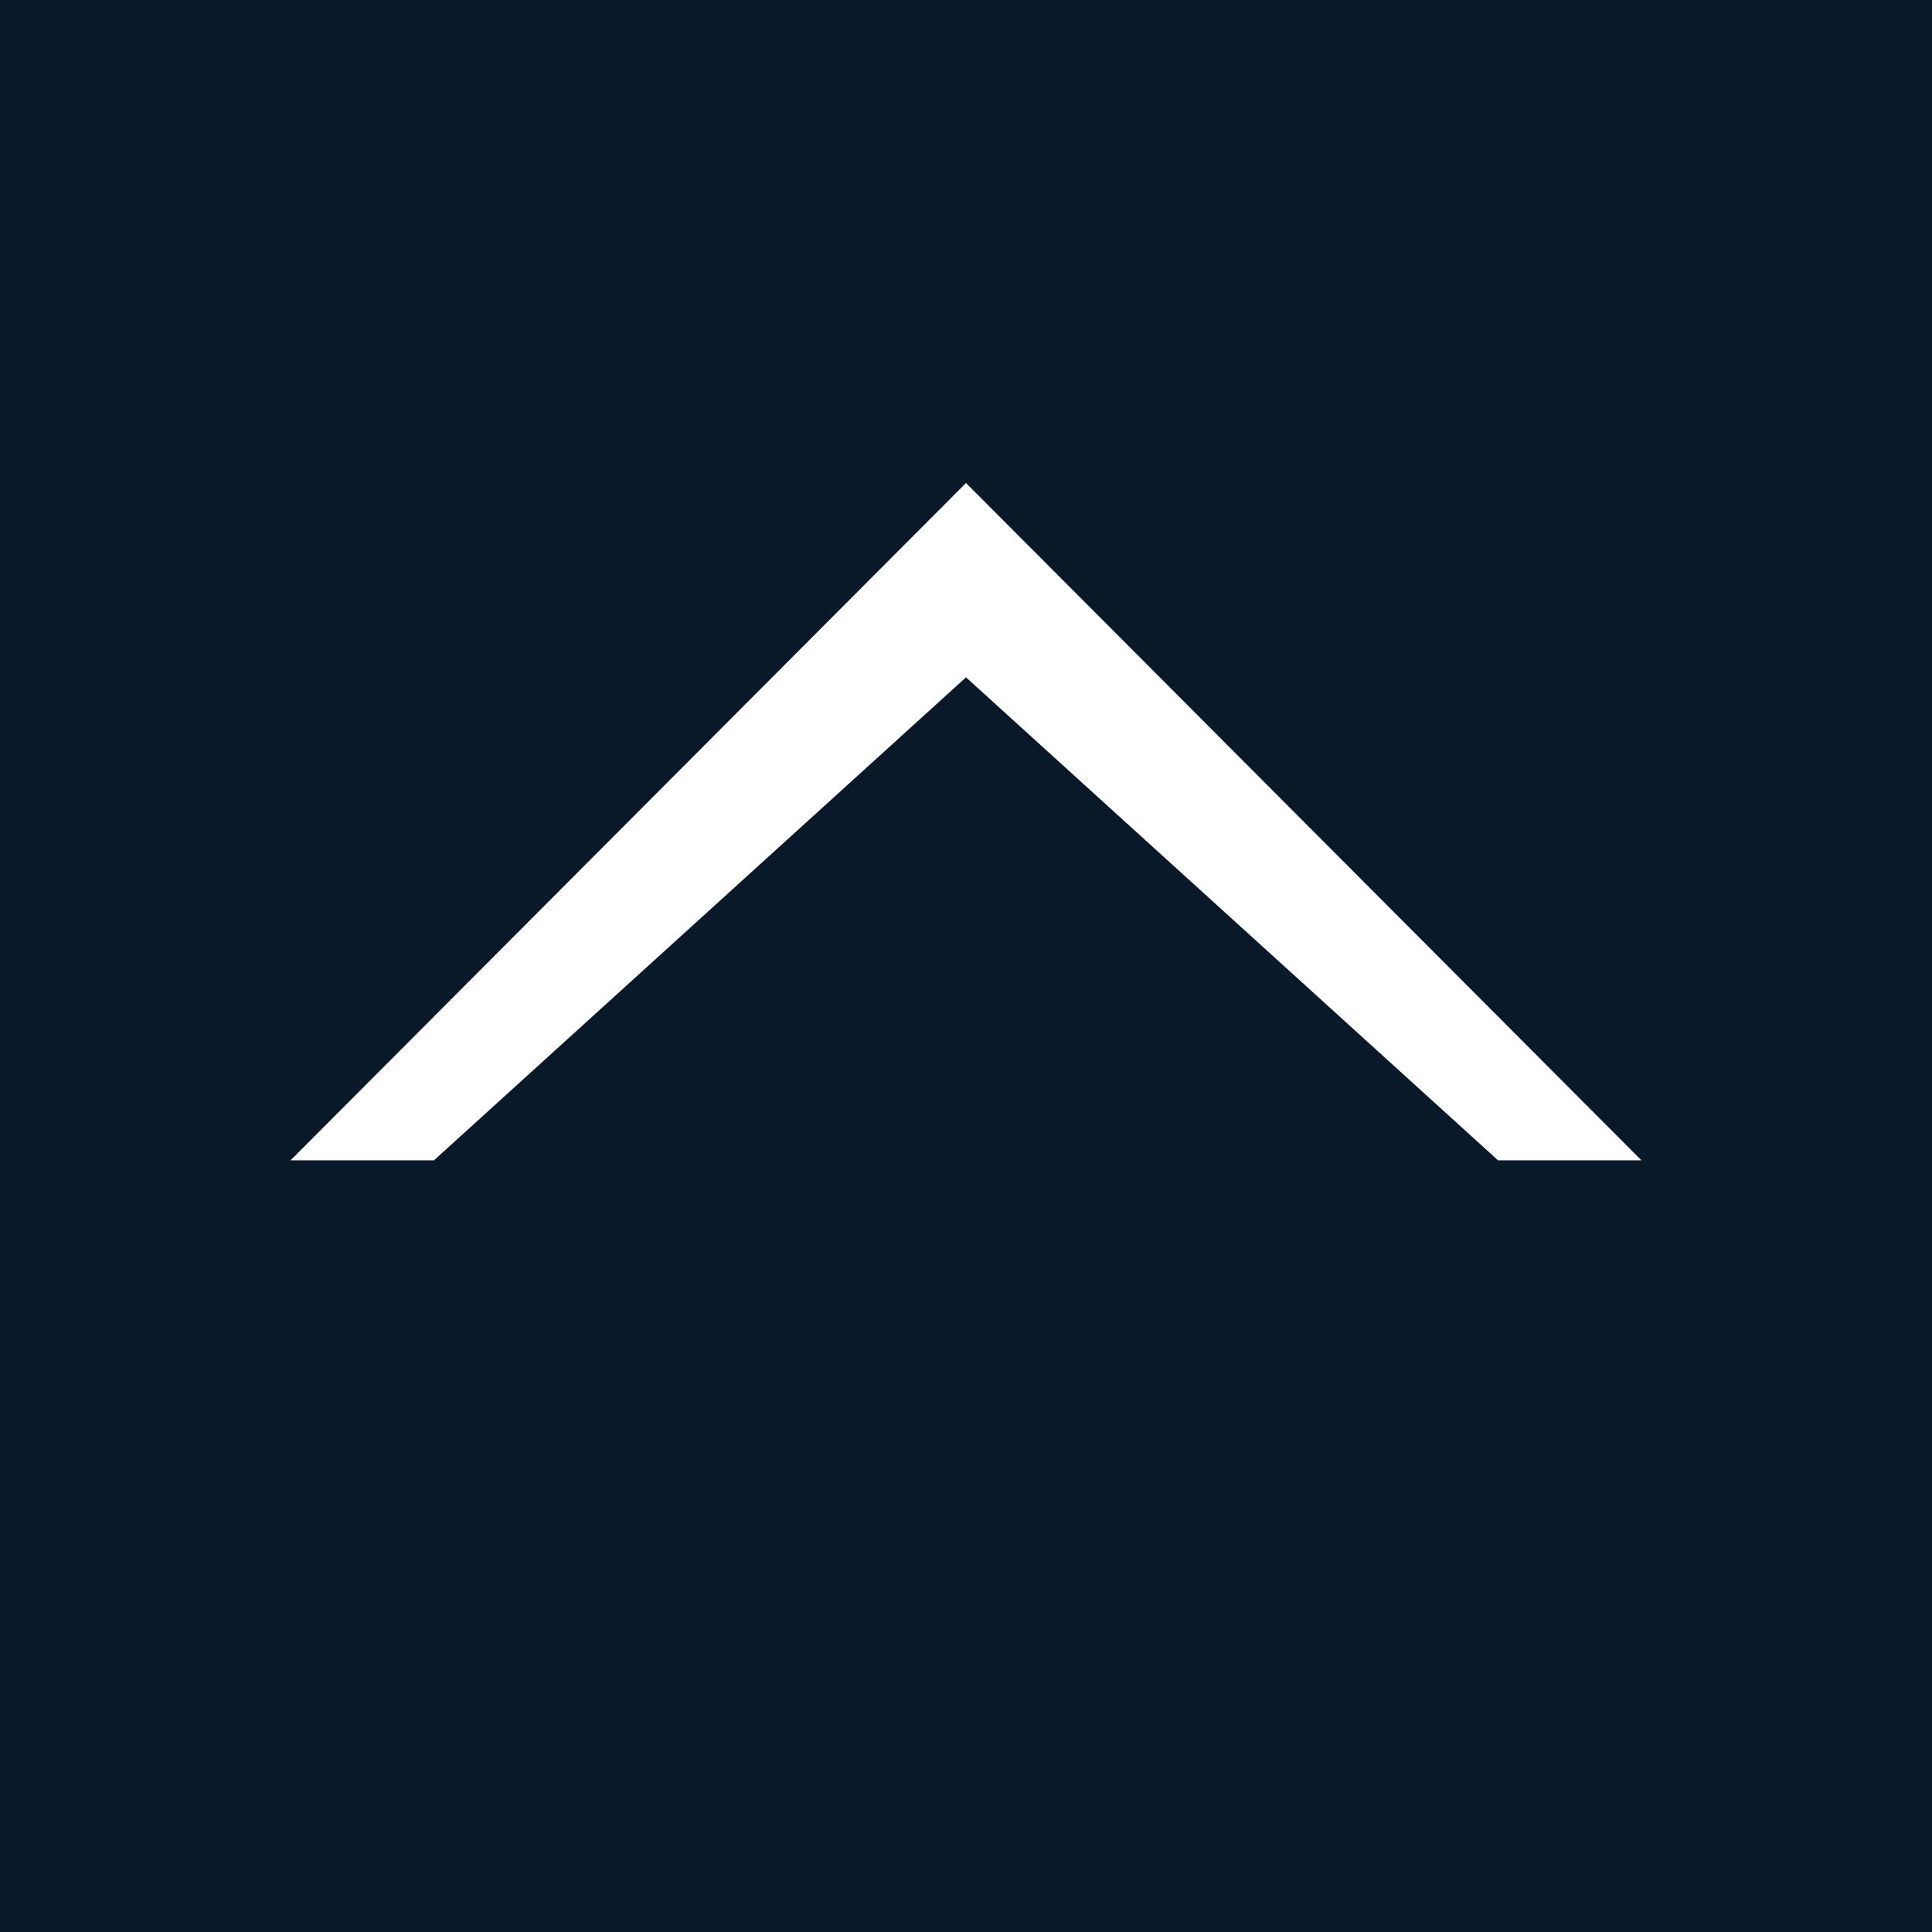
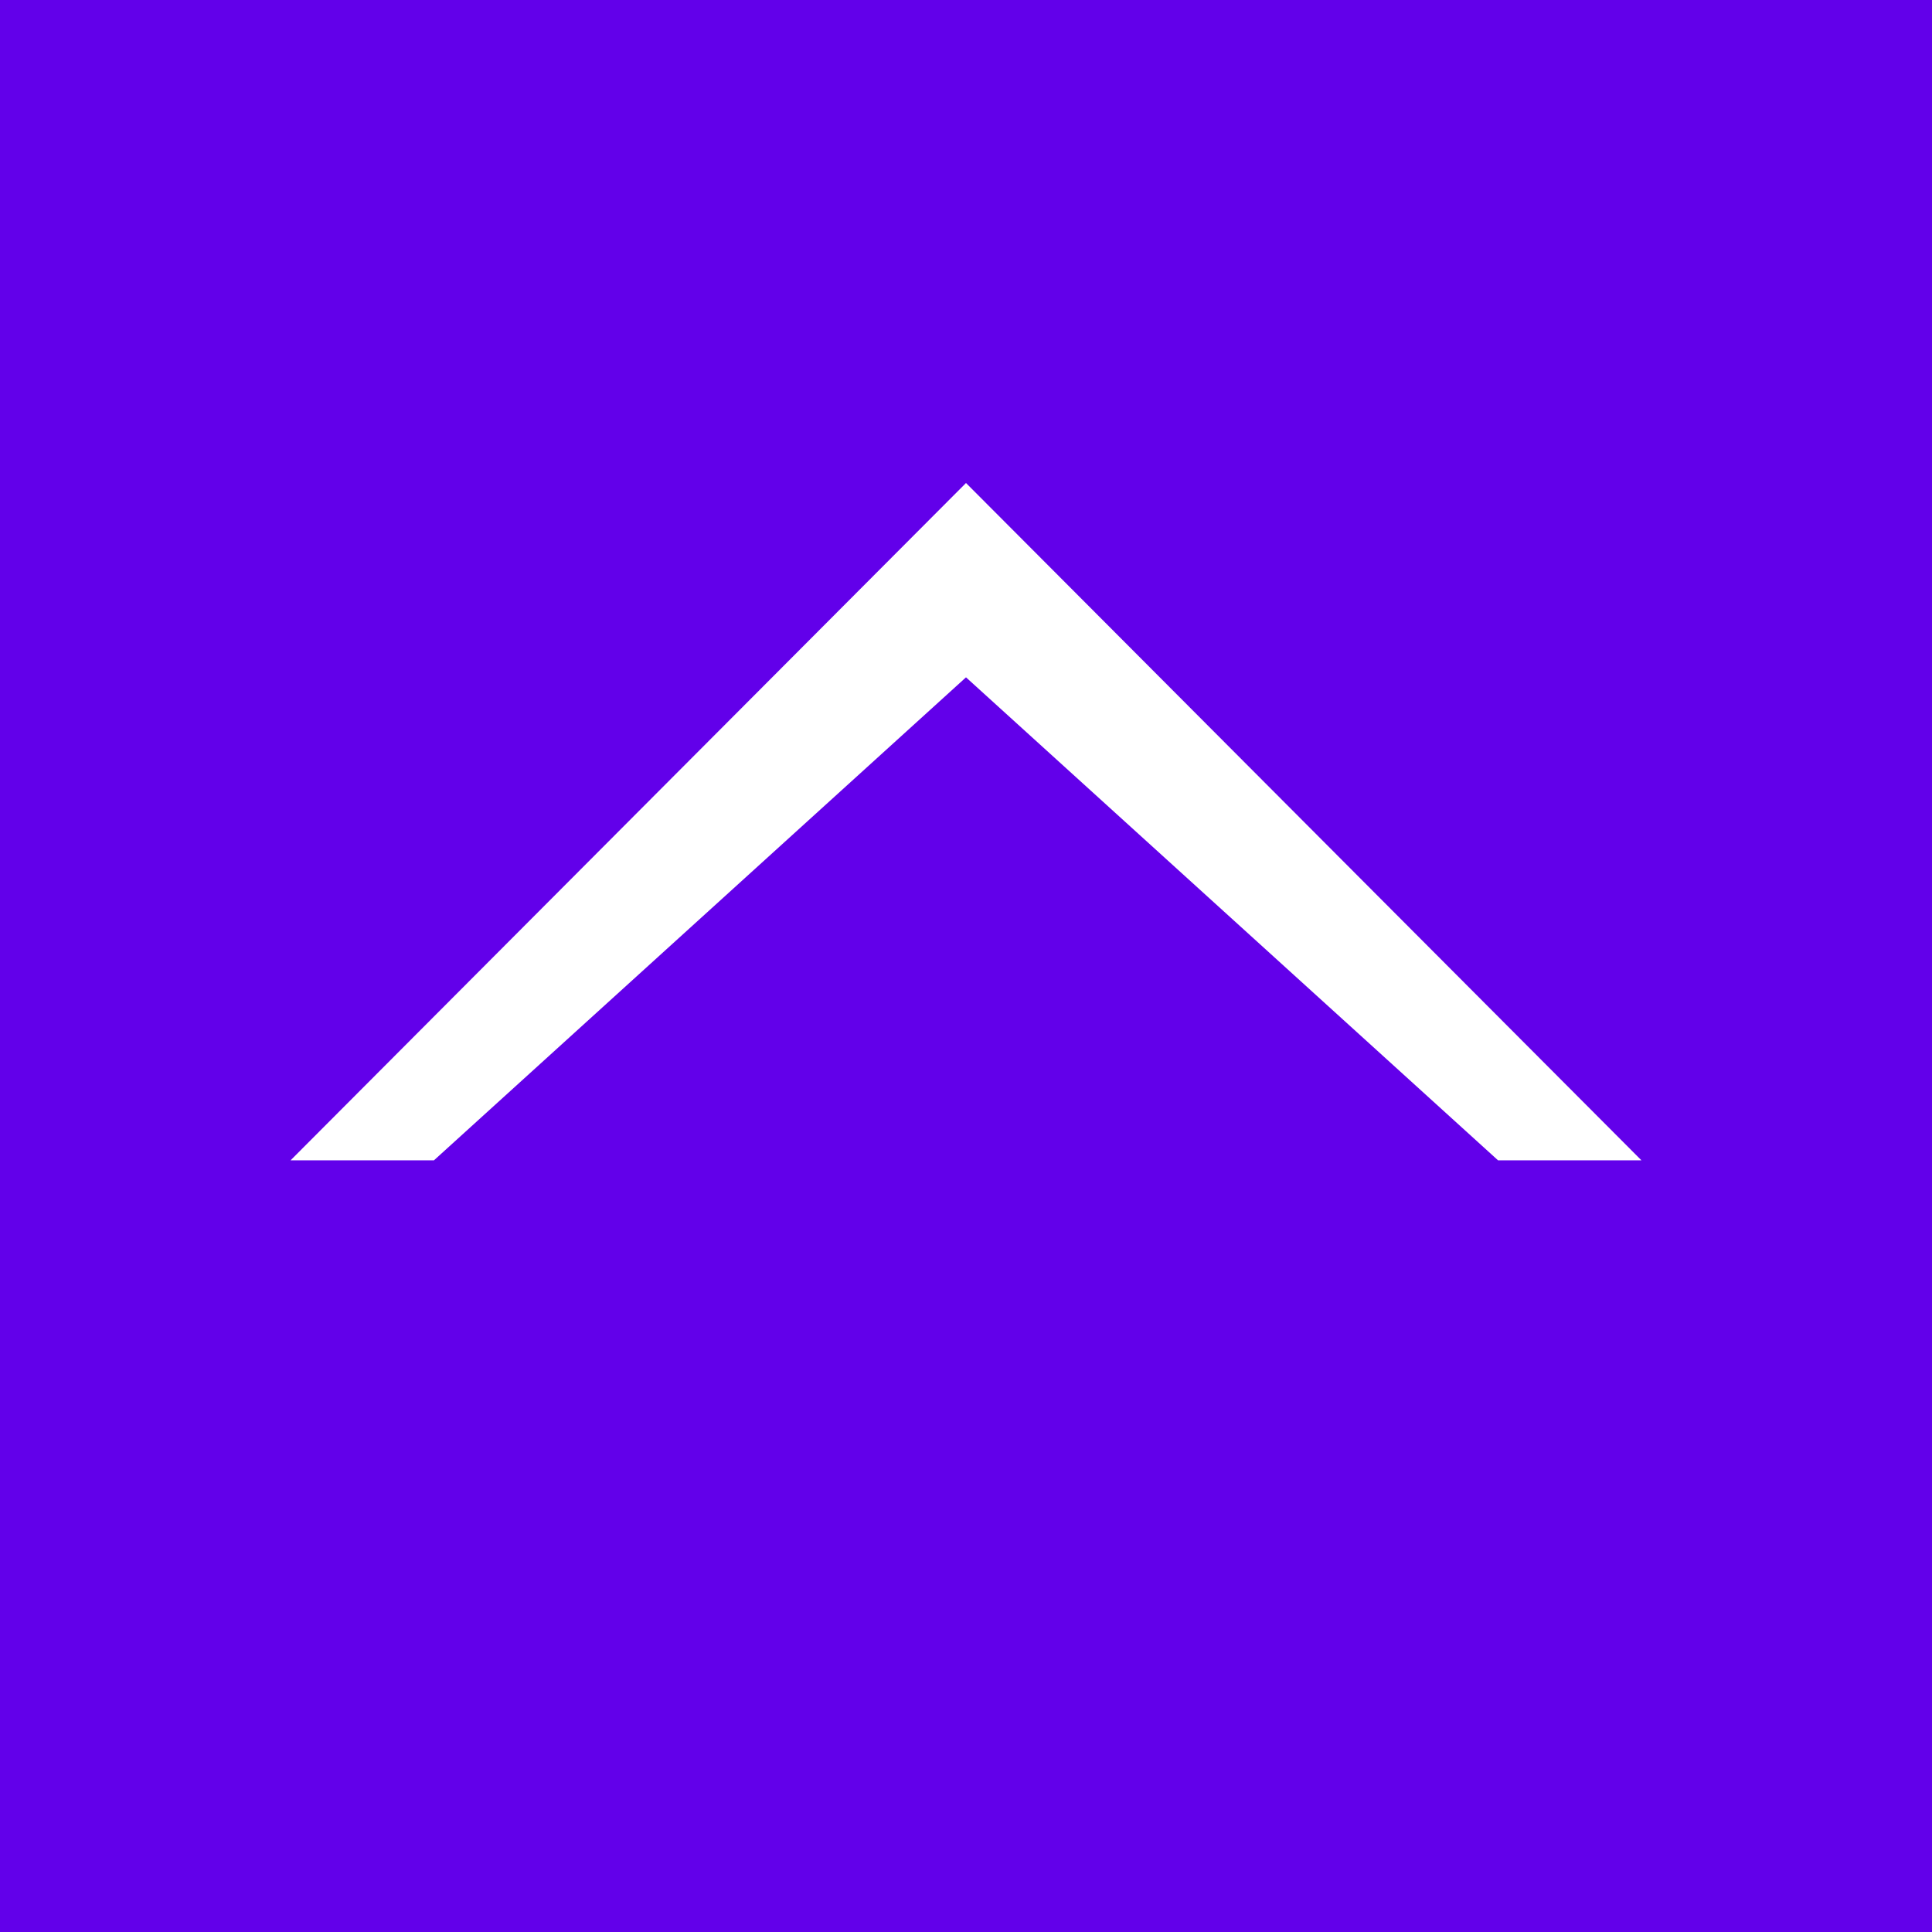
<svg xmlns="http://www.w3.org/2000/svg" viewBox="0 0 1024 1024" width="1024" height="1024">
-   <rect width="1024" height="1024" fill="#0a1929" />
+   <rect width="1024" height="1024" fill="#6200EA" />
  <g transform="translate(512, 538)" fill="white">
    <path d="M 0 -282 L -358 77 L -282 77 L 0 -179 L 282 77 L 358 77 Z" />
  </g>
</svg>
